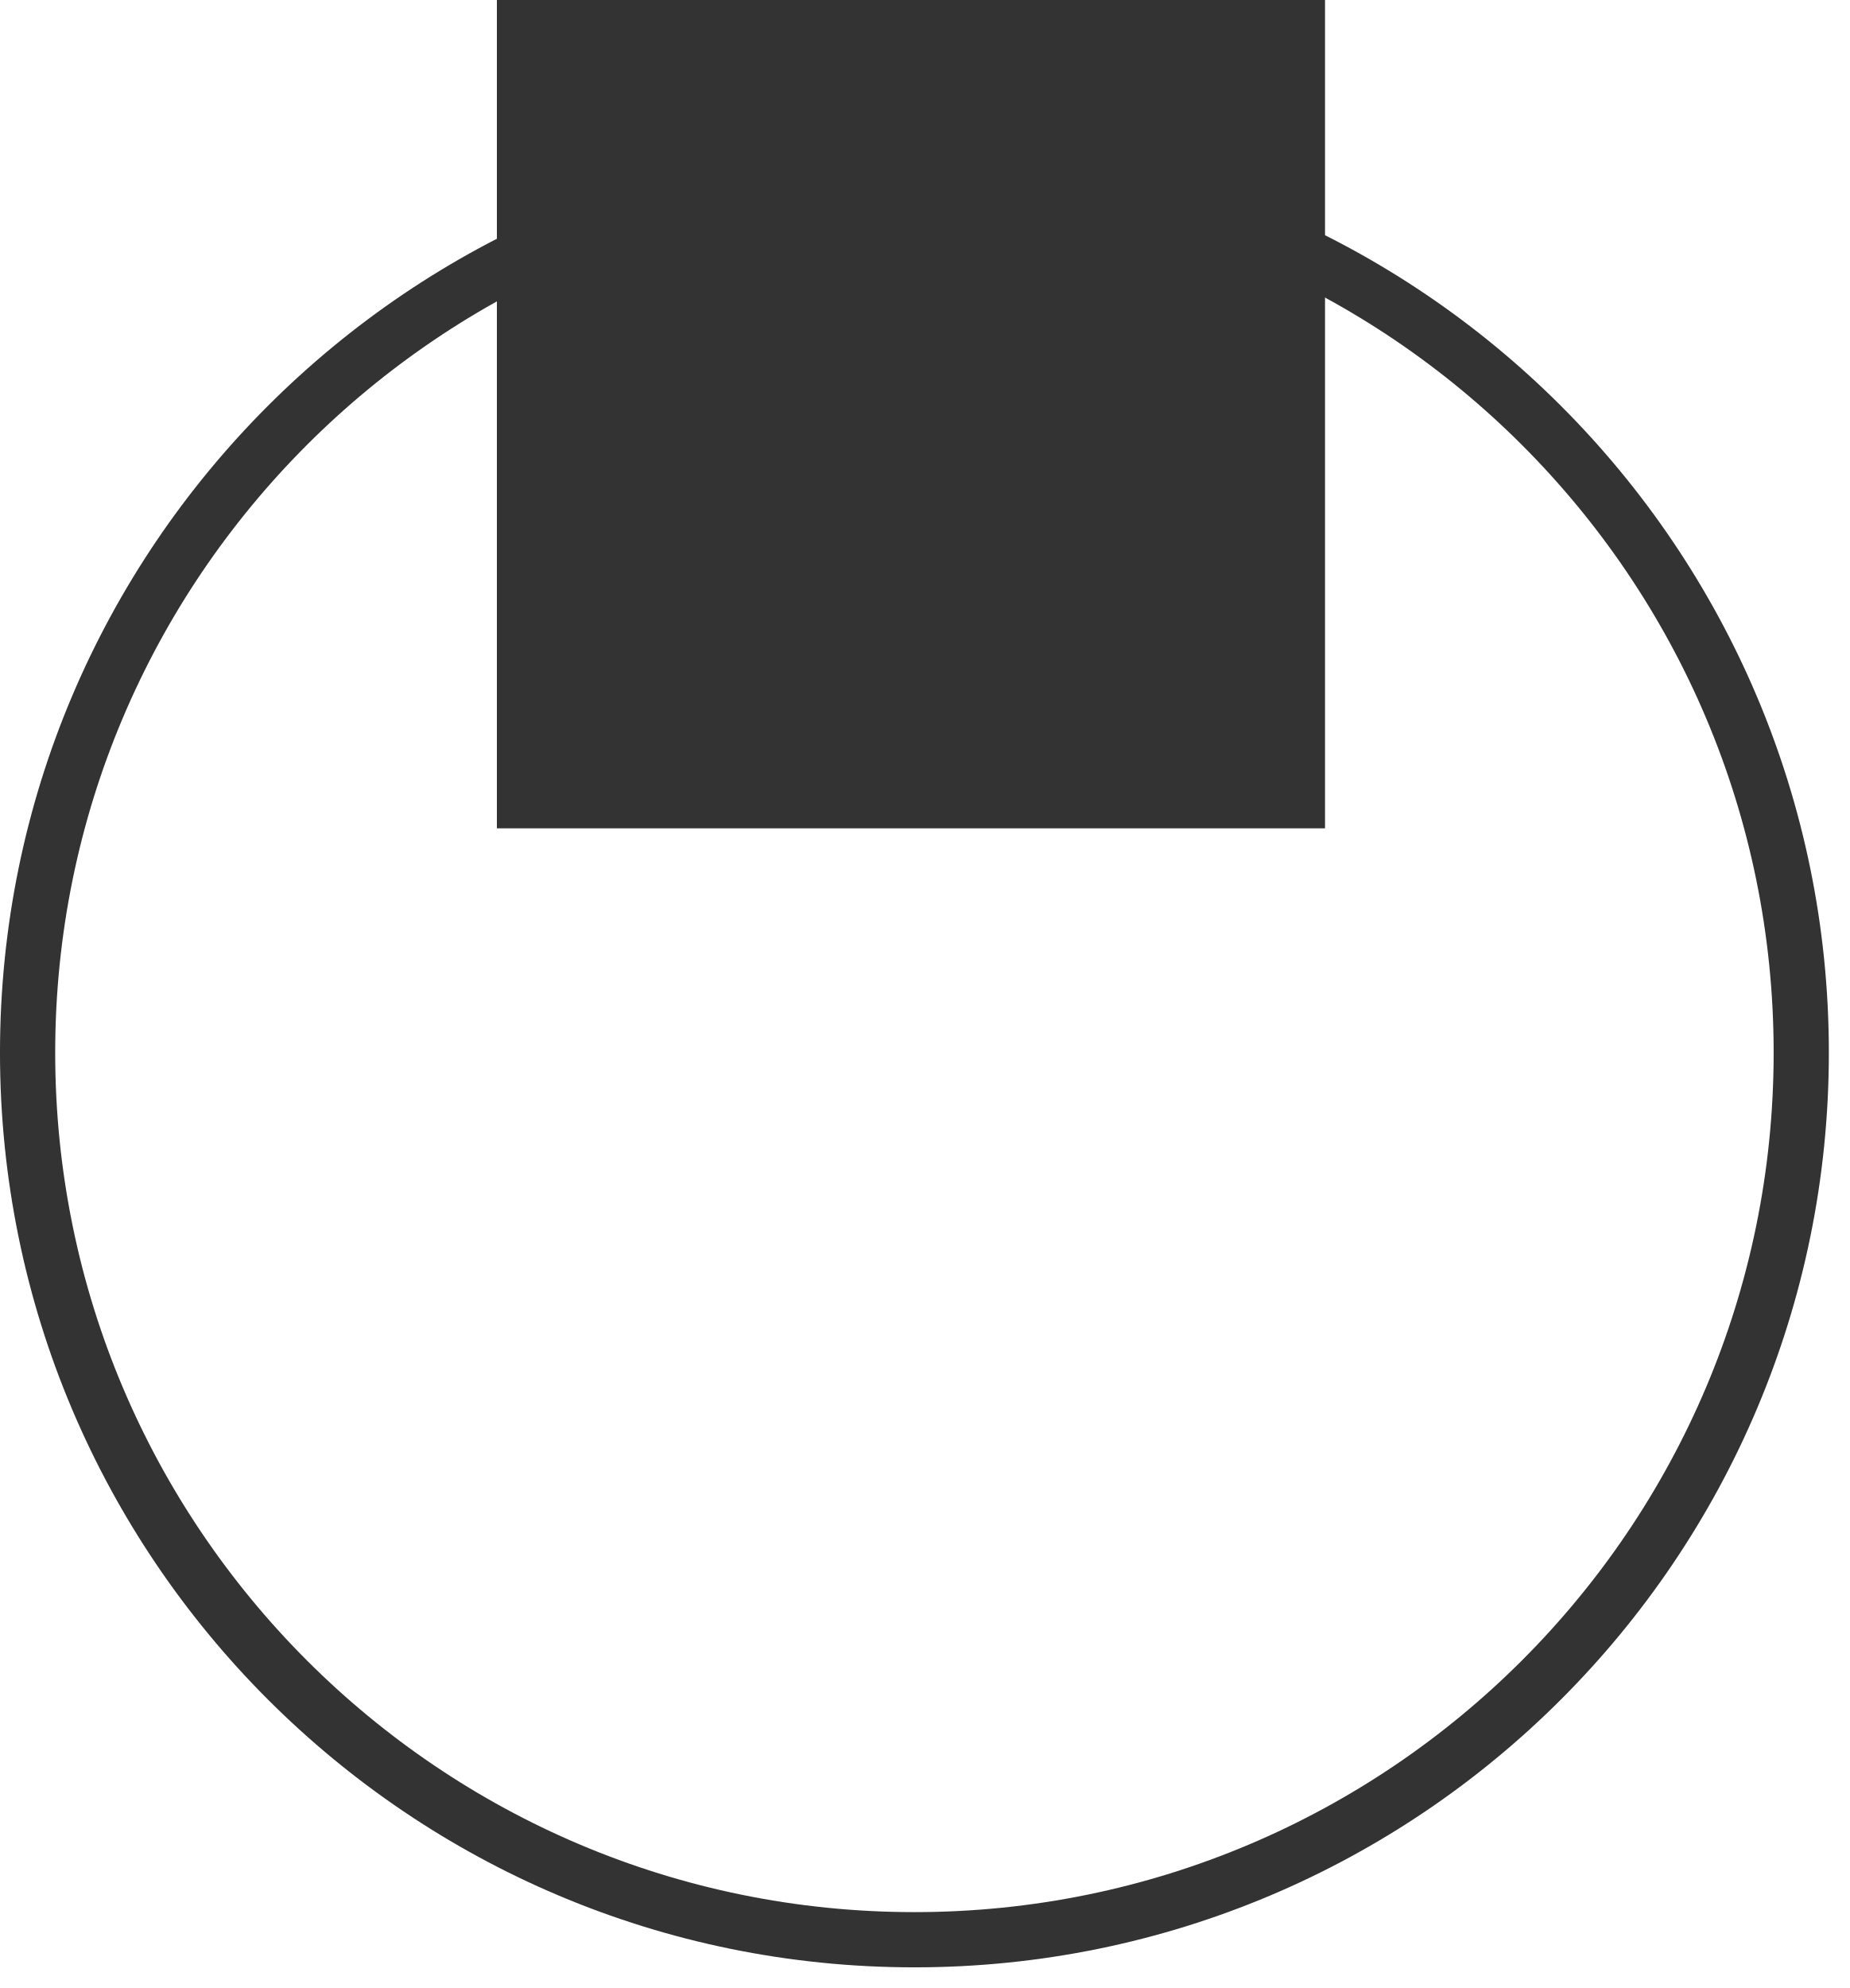
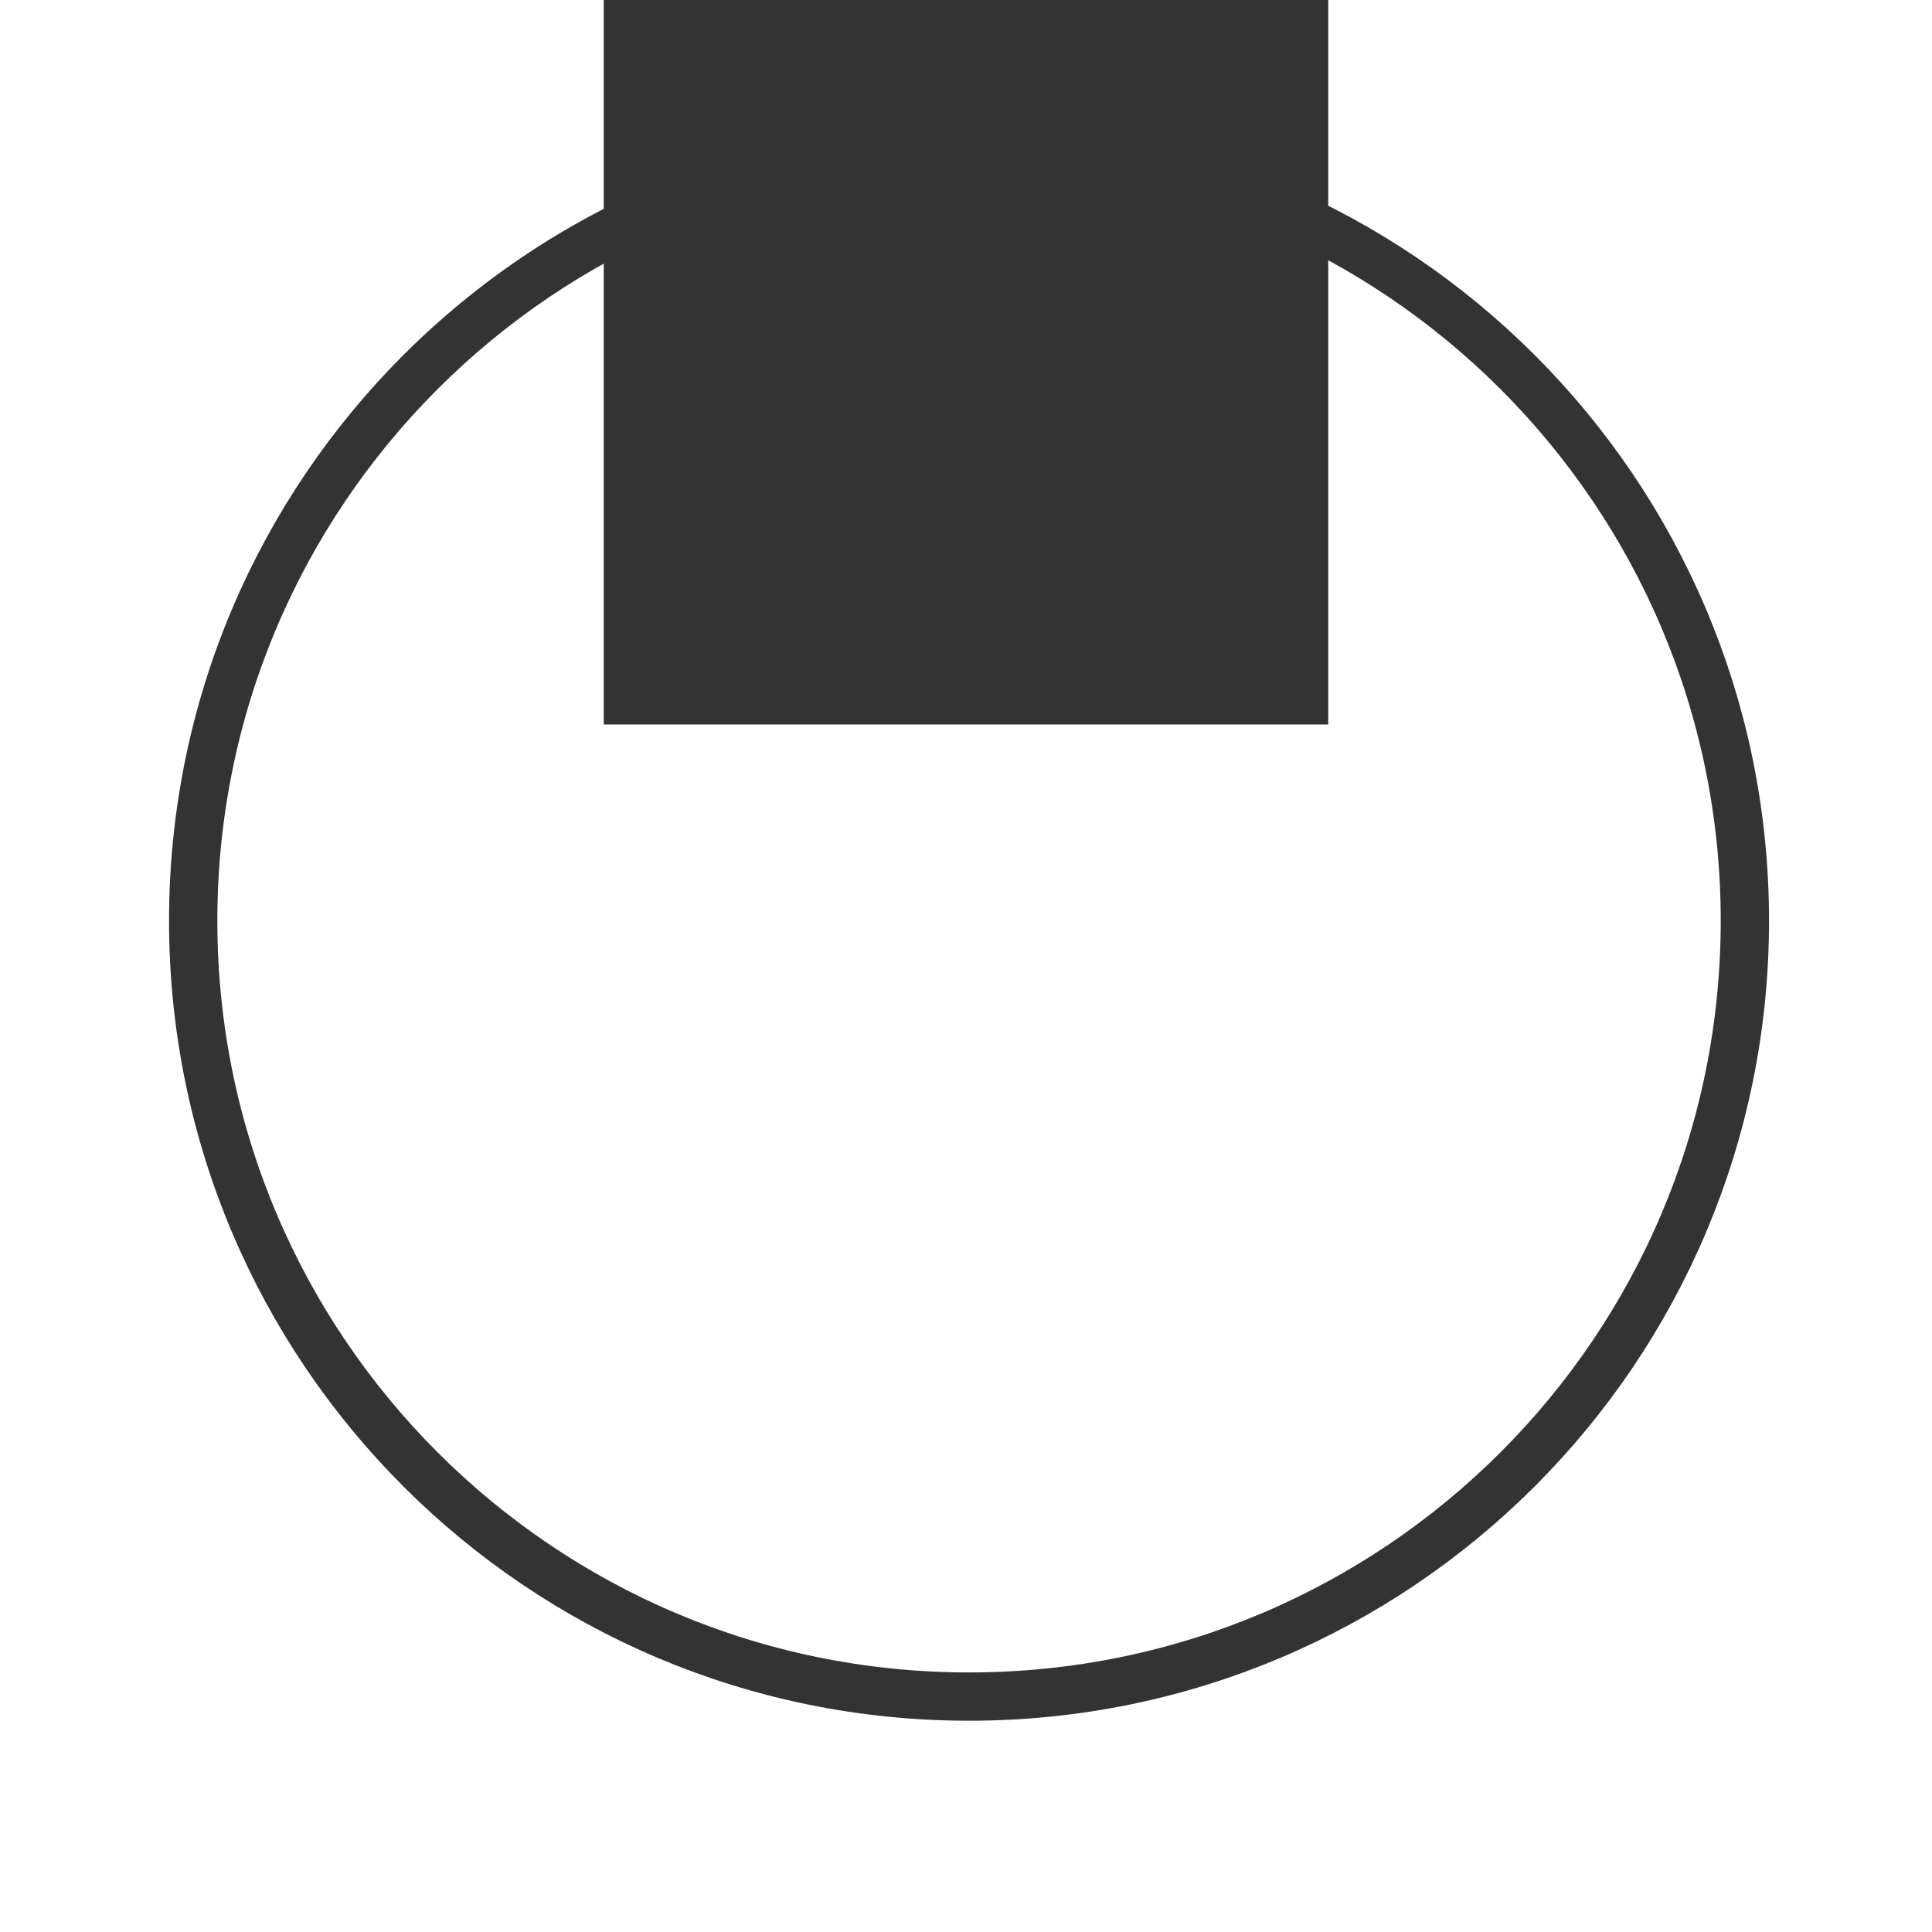
- <svg xmlns="http://www.w3.org/2000/svg" width="67" height="72" viewBox="0 0 67 72" fill="none">
-   <circle r="32.126" transform="matrix(1 0 0 -1 33.1257 38.1257)" stroke="#333333" stroke-width="2" />
-   <rect x="18" width="30" height="30" fill="#333333" />
+ <svg xmlns="http://www.w3.org/2000/svg" width="80" height="80" viewBox="0 0 80 80" fill="none">
+   <circle r="32.126" transform="matrix(1 0 0 -1 40.1257 38.1257)" stroke="#333333" stroke-width="2" />
+   <rect x="25" width="30" height="30" fill="#333333" />
</svg>
